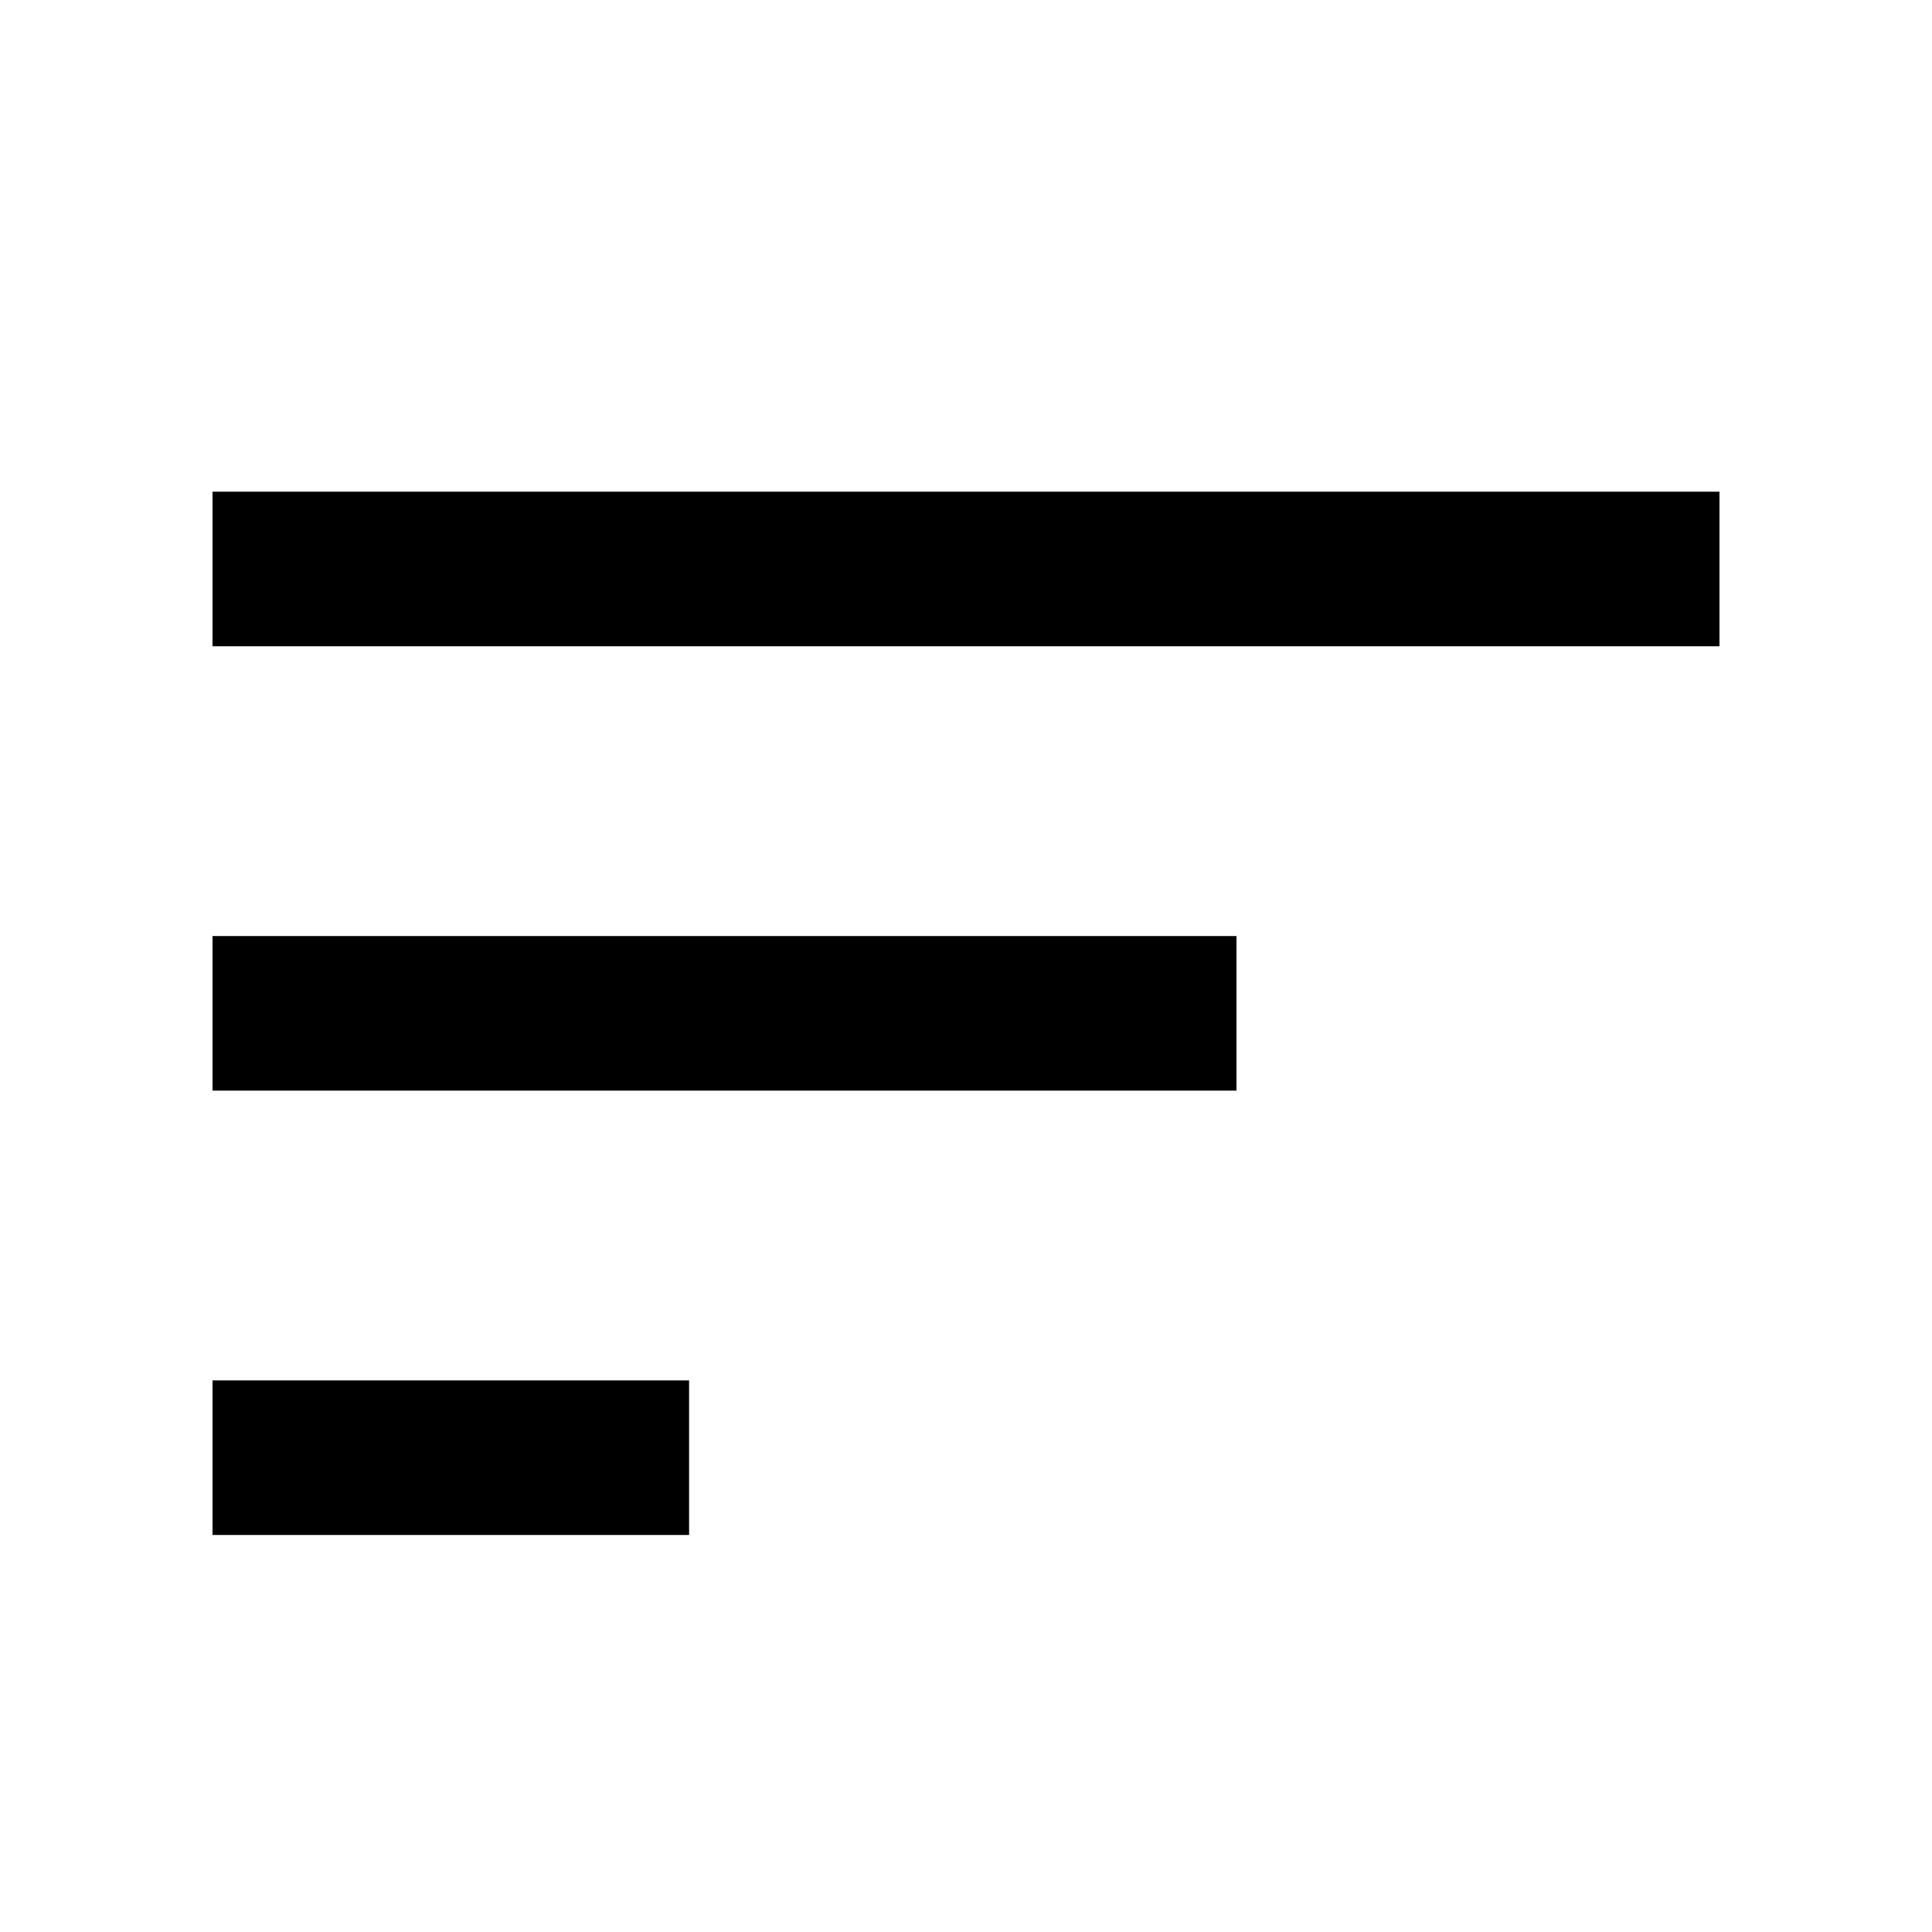
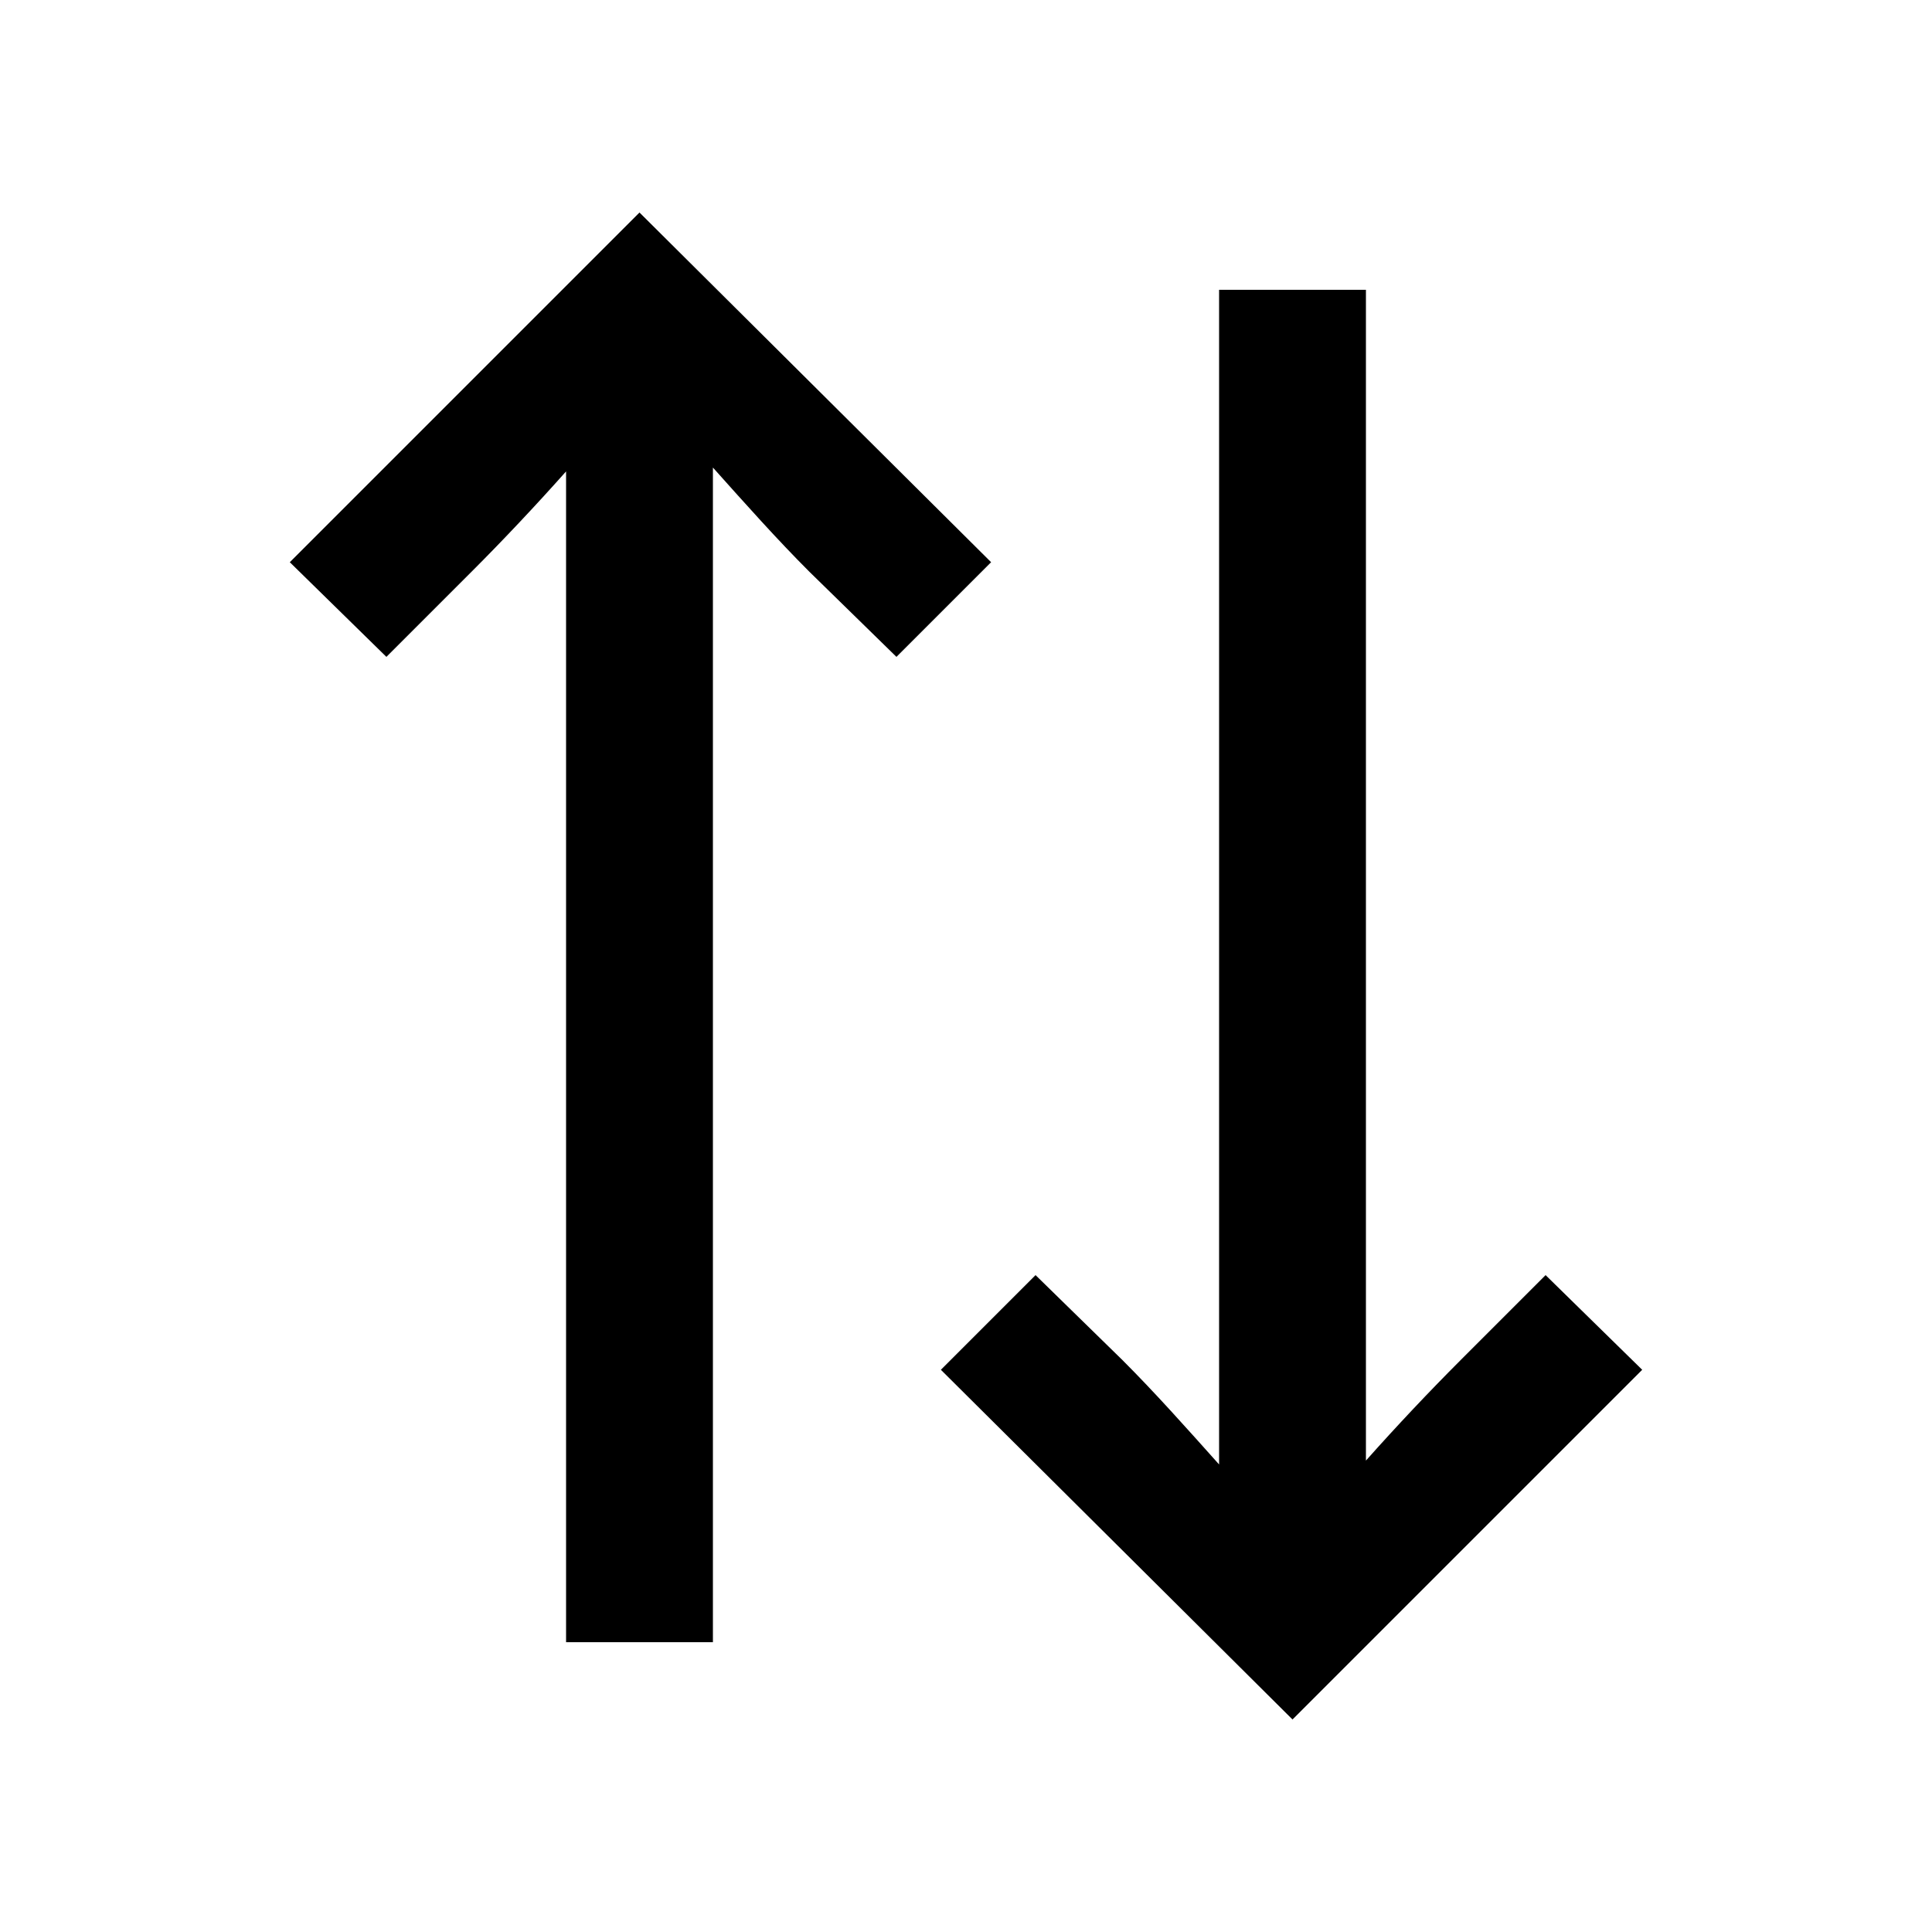
<svg xmlns="http://www.w3.org/2000/svg" width="24" height="24" viewBox="0 0 24 24" fill="none">
-   <path d="M2.64 13.548H15.36V11.628H2.64V13.548ZM2.64 19.068H8.56V17.148H2.64V19.068ZM2.64 8.028H21.36V6.108H2.64V8.028Z" fill="black" />
+   <path d="M12.312 6.984L7.944 2.64L3.6 6.984L4.8 8.16L5.856 7.104C6.24 6.72 6.648 6.288 7.032 5.856V20.4H8.856V5.808C9.264 6.264 9.648 6.696 10.056 7.104L11.136 8.16L12.312 6.984ZM11.688 17.016L16.056 21.36L20.4 17.016L19.2 15.84L18.144 16.896C17.76 17.28 17.352 17.712 16.968 18.144V3.6H15.144V18.192C14.736 17.736 14.352 17.304 13.944 16.896L12.864 15.84L11.688 17.016Z" fill="black" />
</svg>
